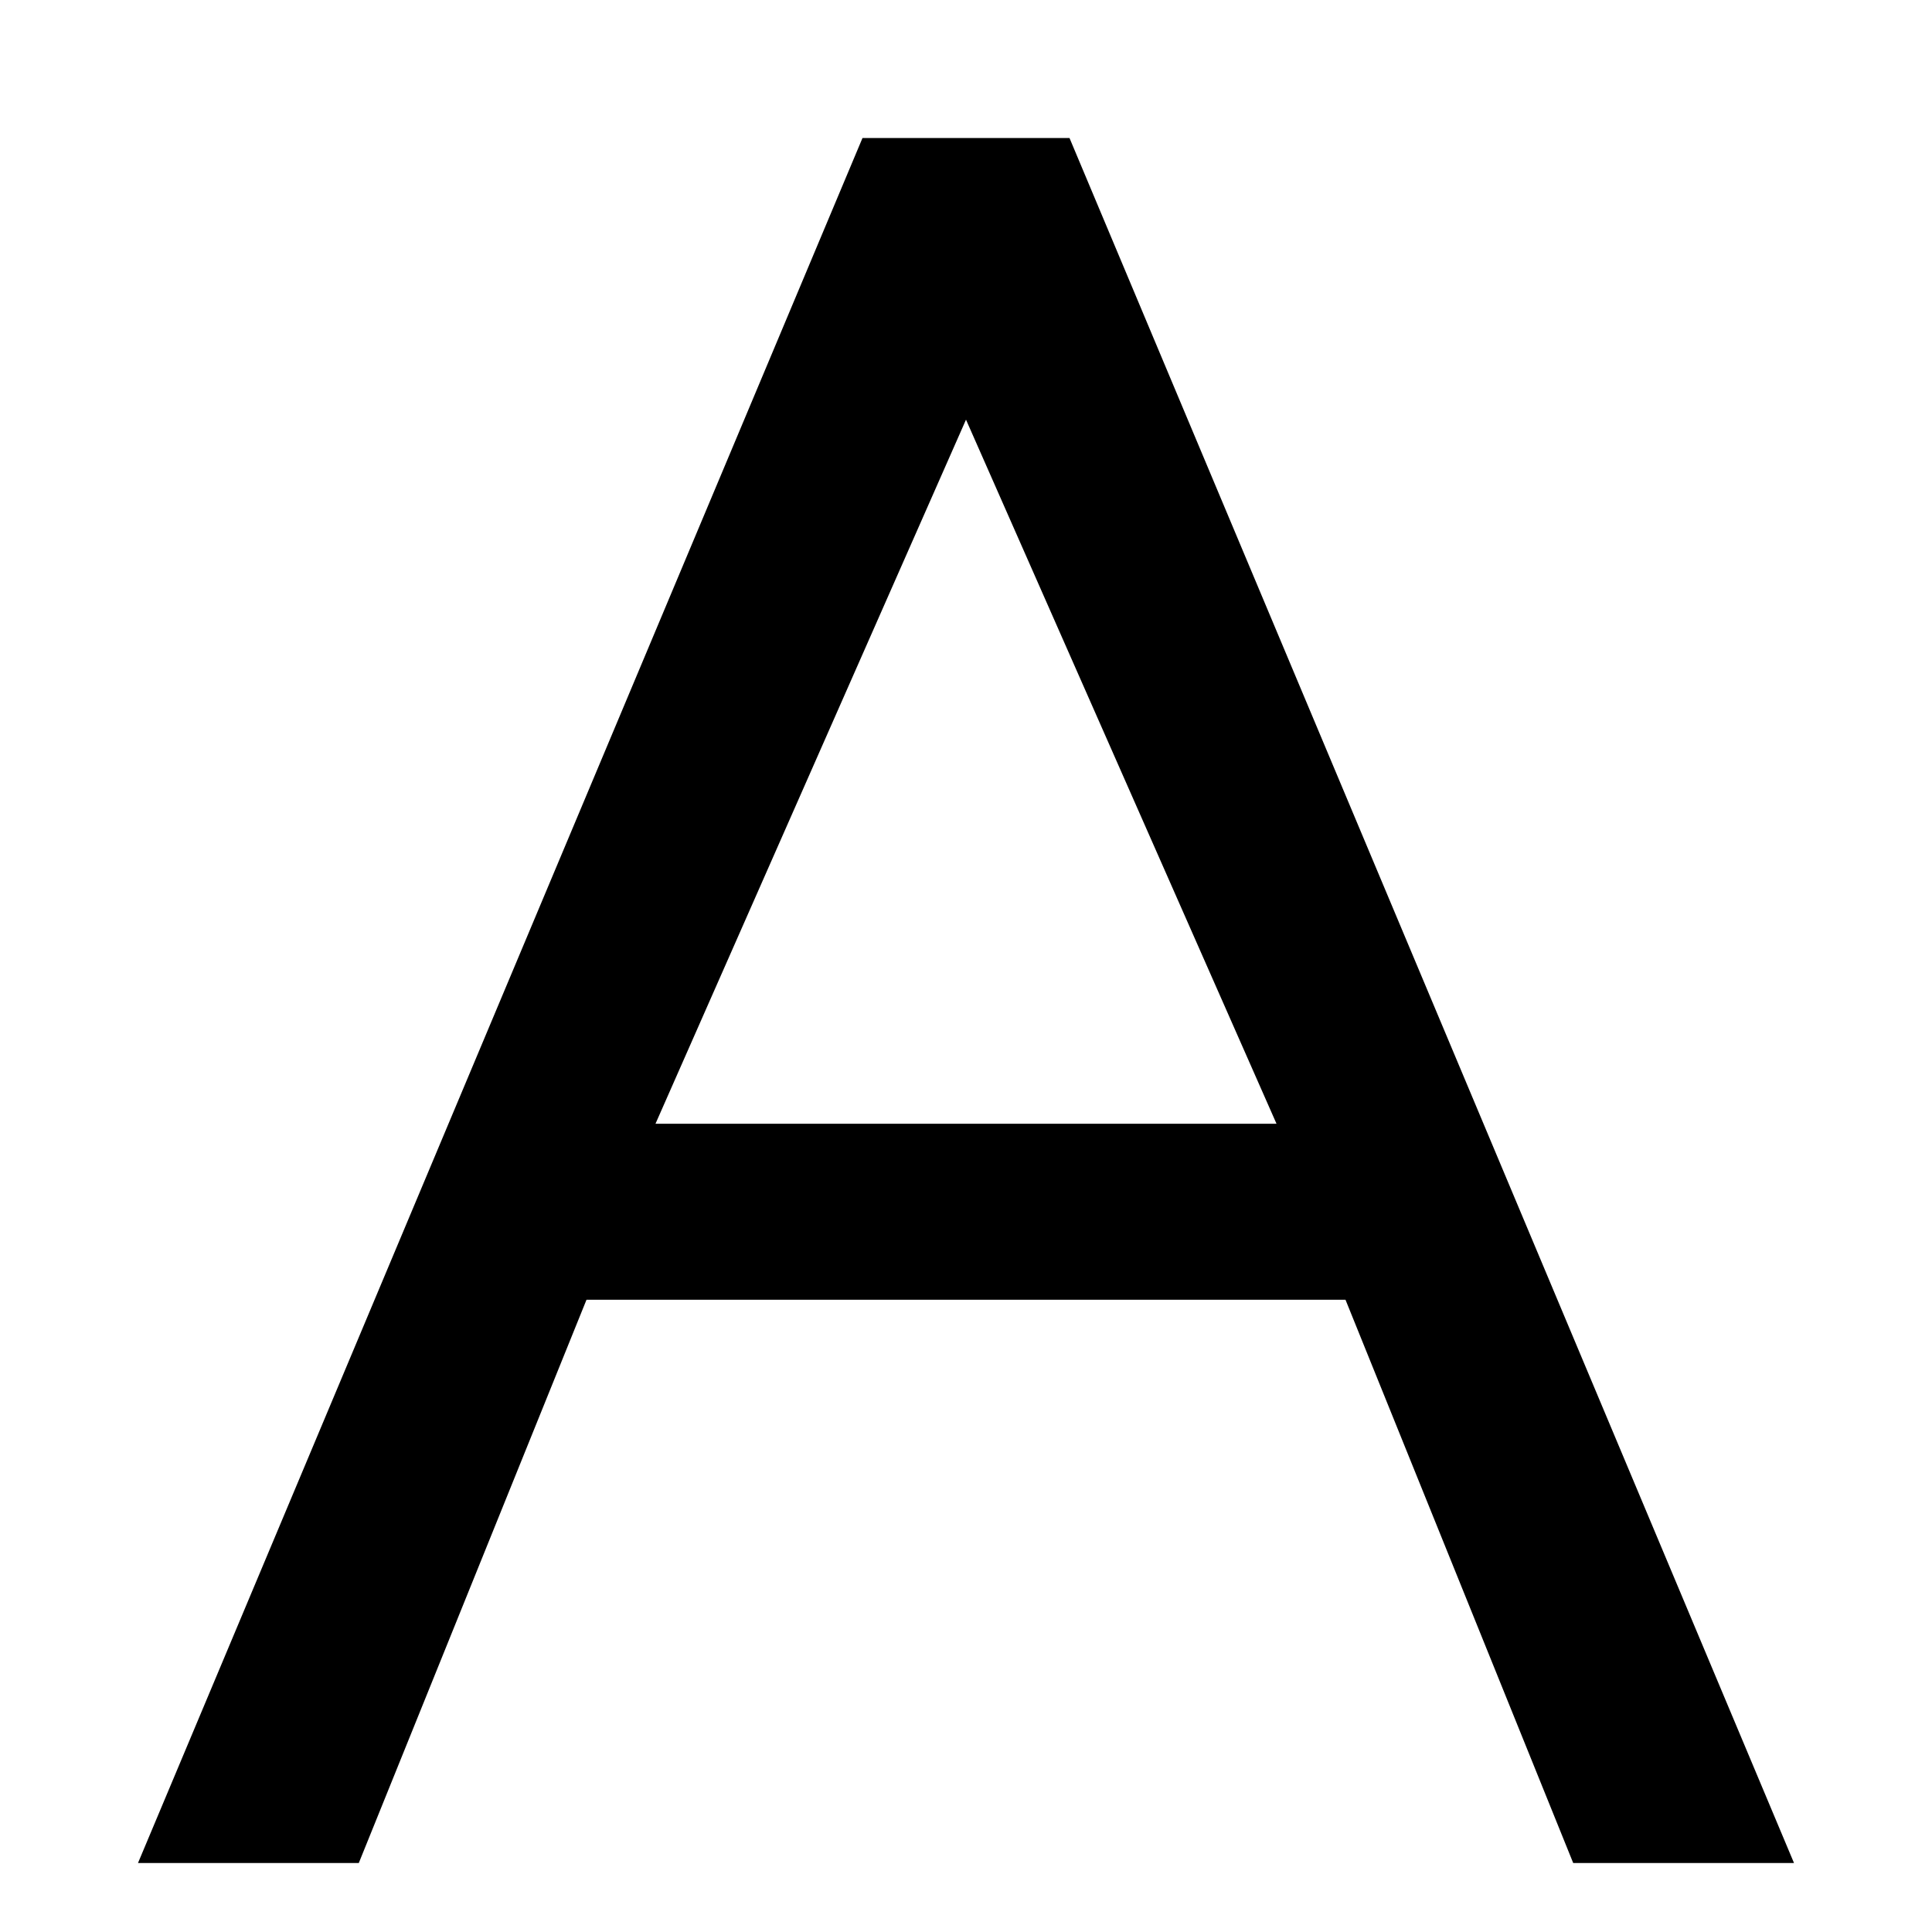
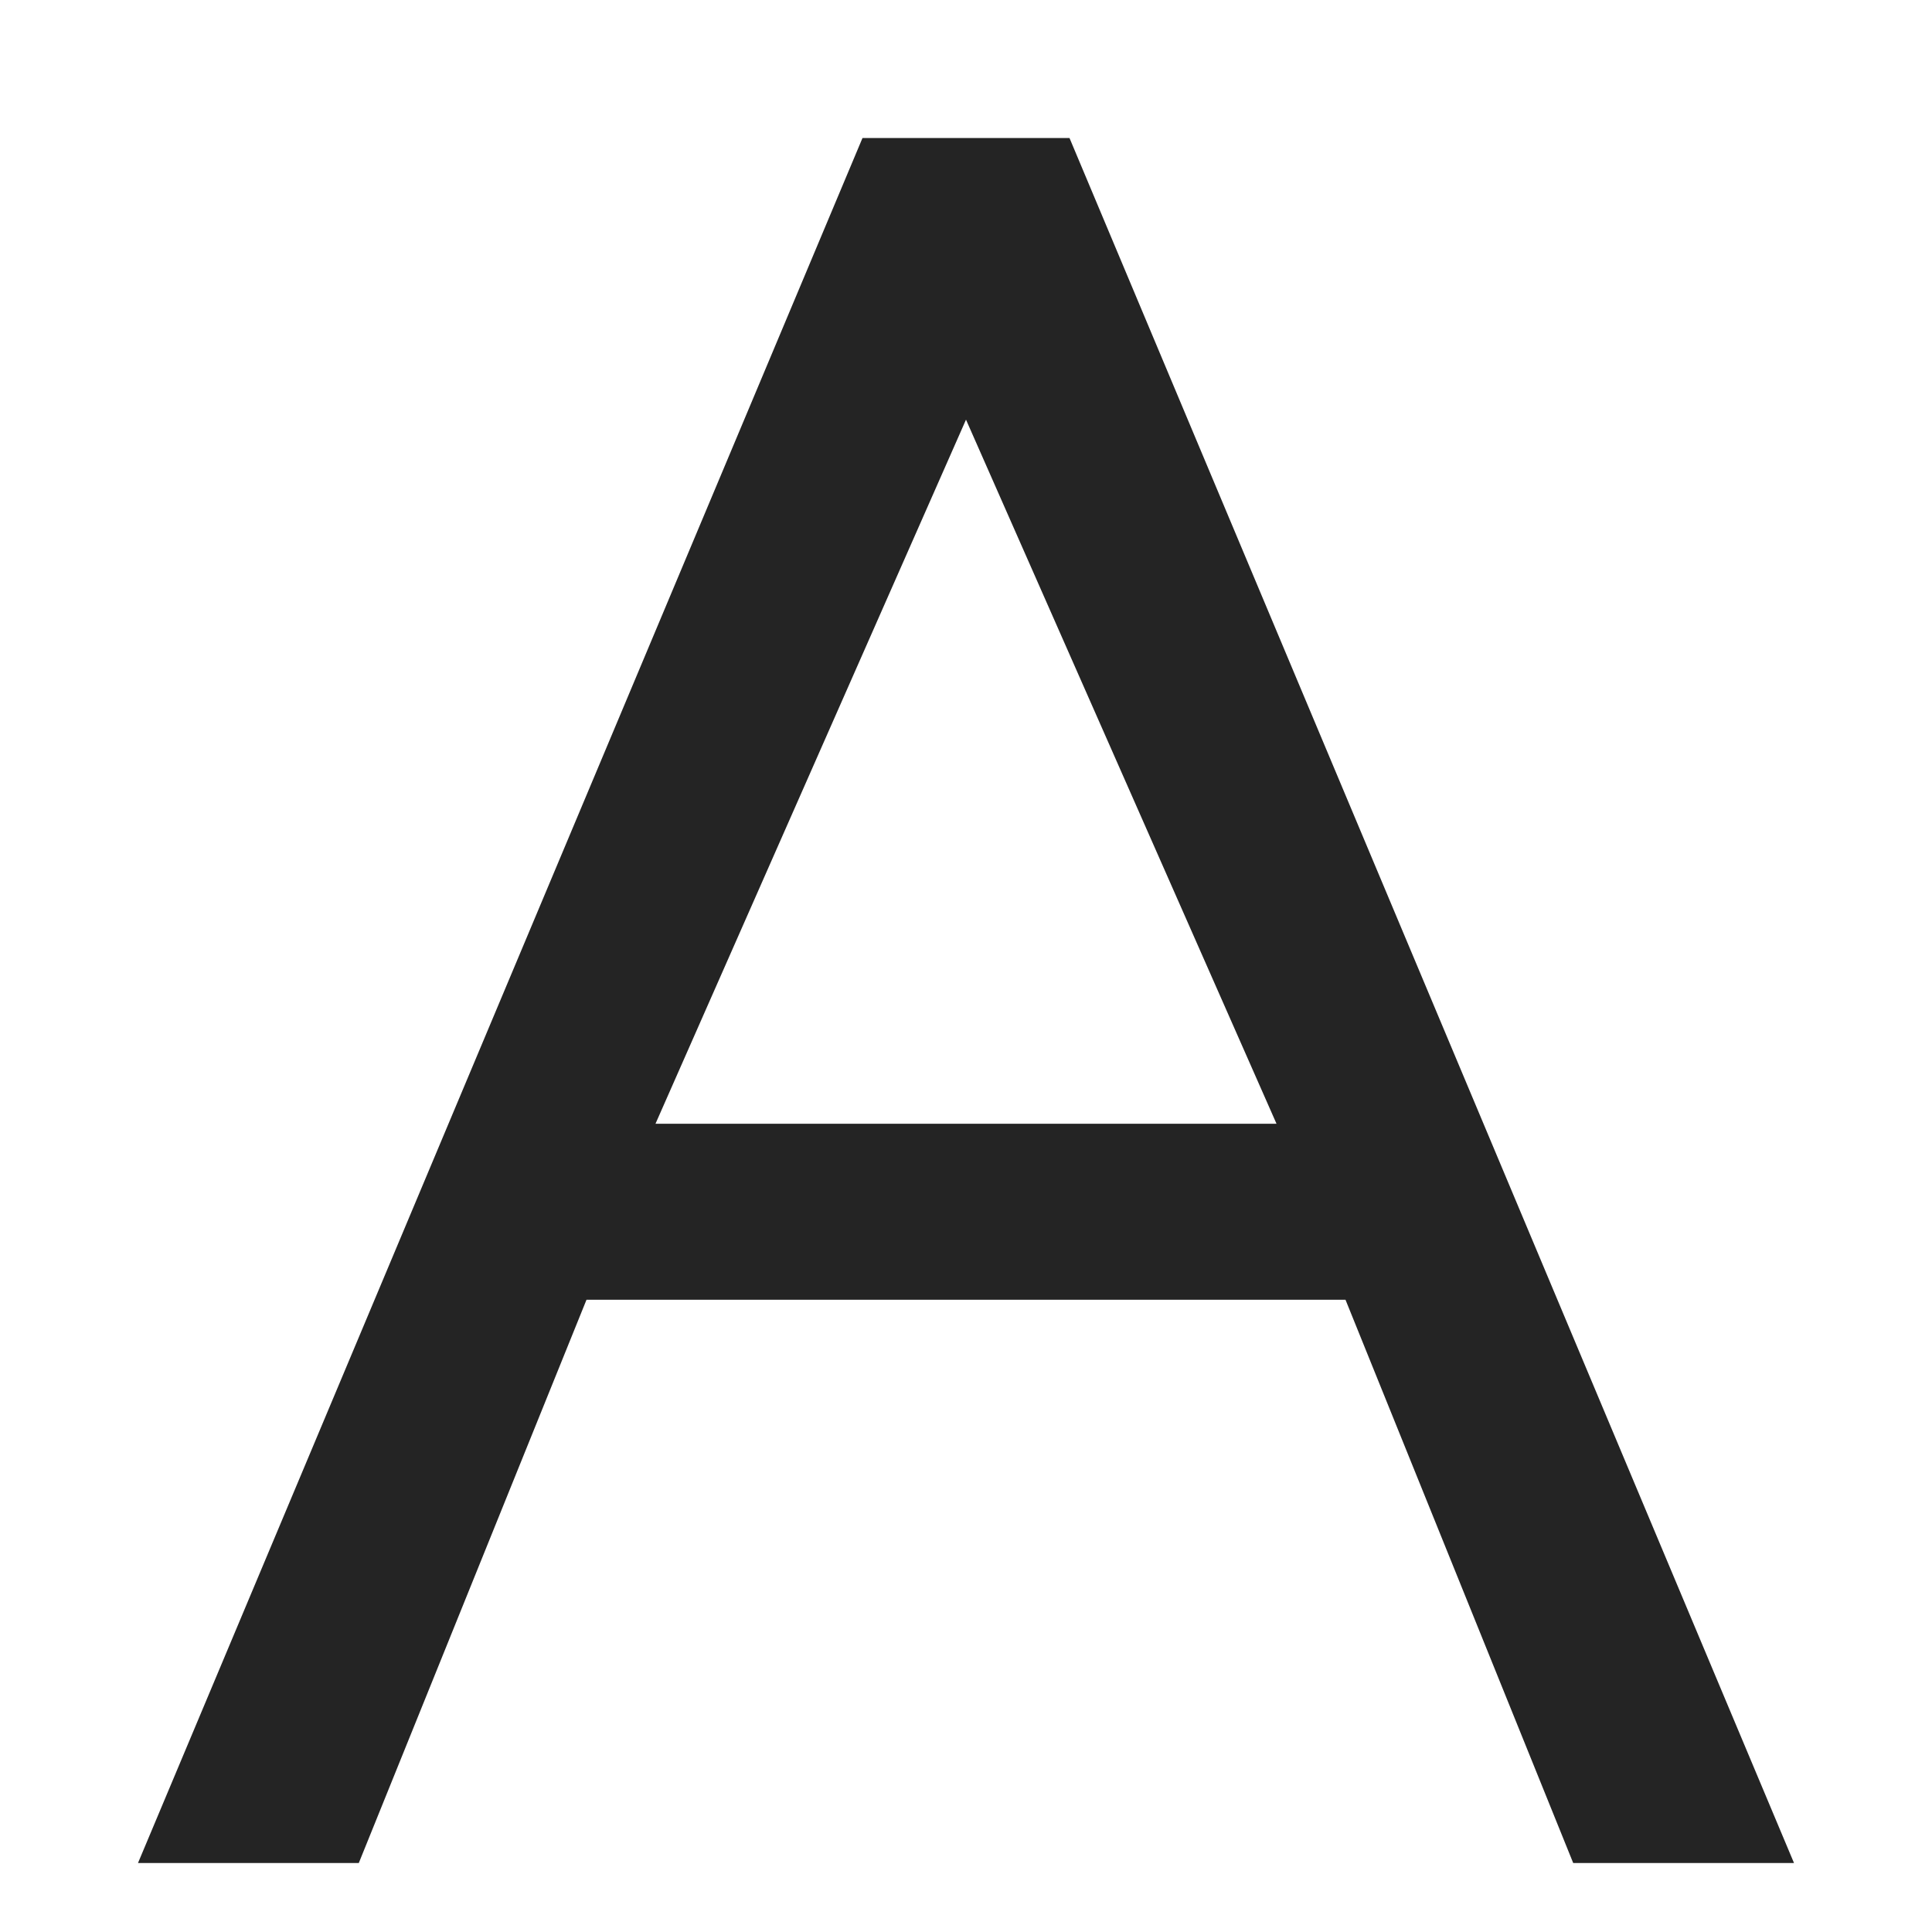
<svg xmlns="http://www.w3.org/2000/svg" width="28" height="28" viewBox="0 0 28 28" fill="none">
+   <style>
+ svg { color: #242424; }
+ @media (prefers-color-scheme: dark) {
+ 	svg { color: #ffffff; }
+ }
+ </style>
  <path fill-rule="evenodd" clip-rule="evenodd" d="M5.2 27H2L12.5 2H15.5L26 27H22.8L19.5 18.837H8.5L5.2 27ZM9.5 16.286L14 6.082L18.5 16.286H9.5Z" fill="currentColor" />
</svg>
